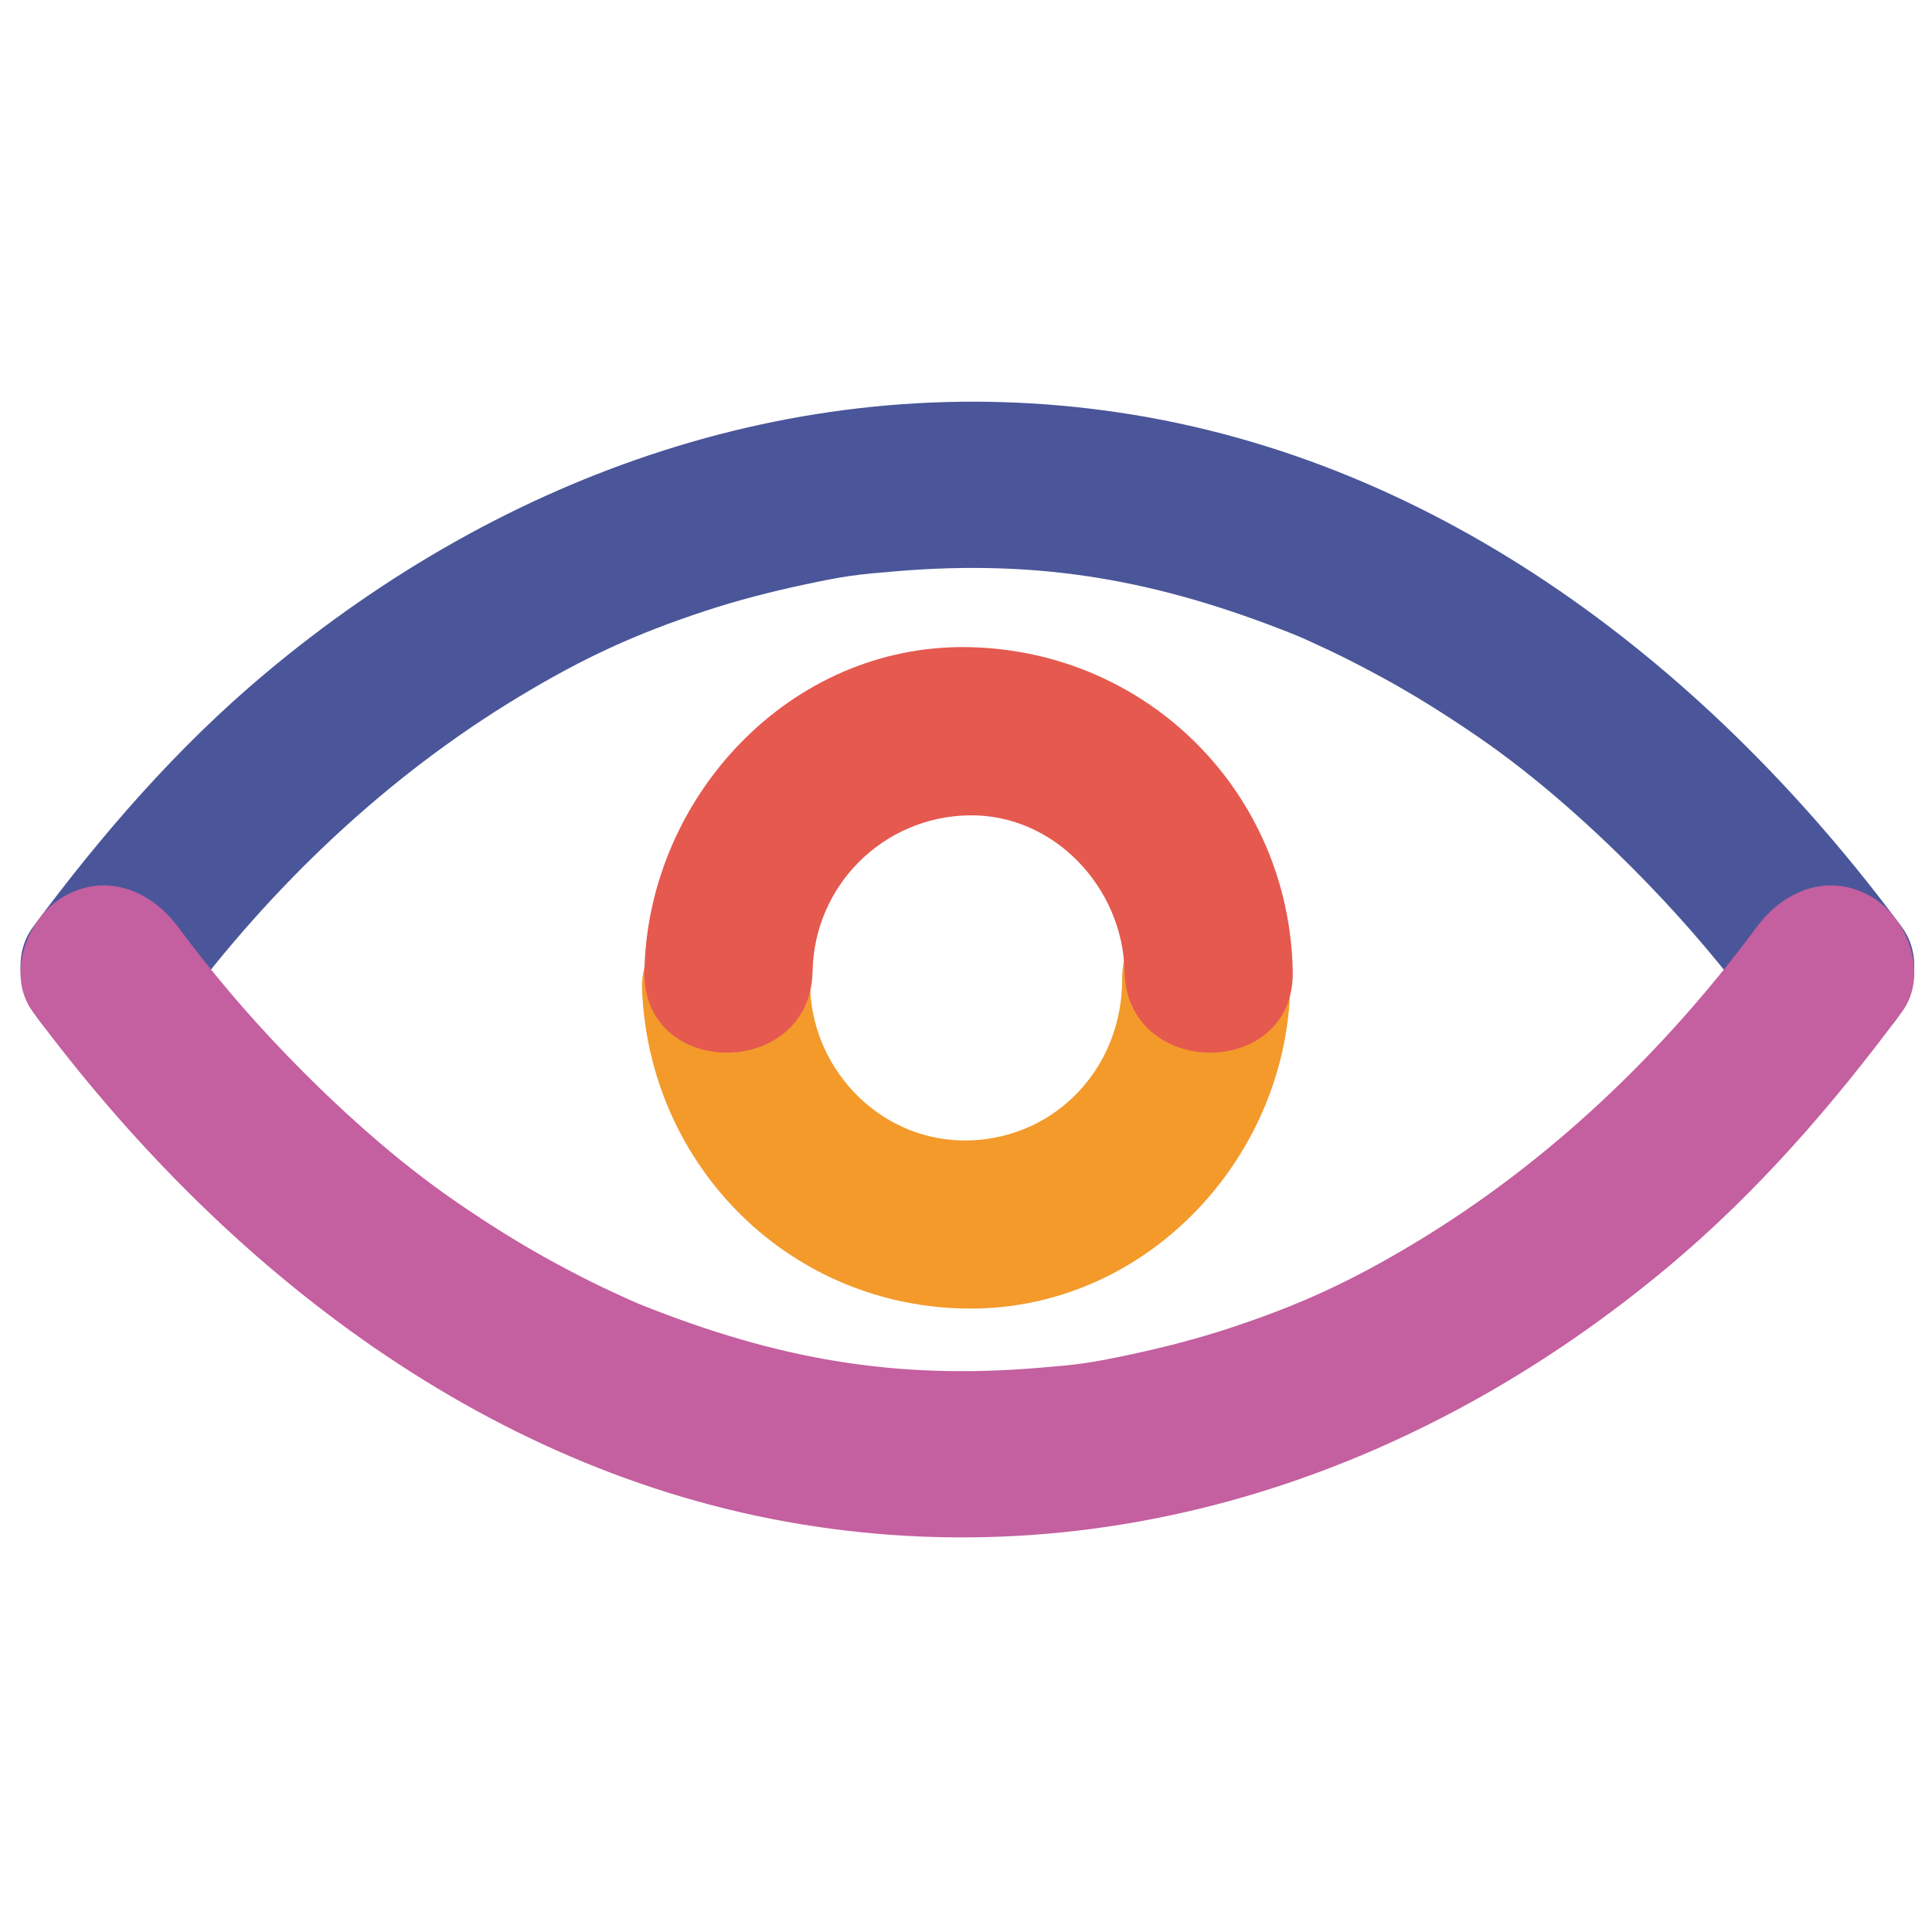
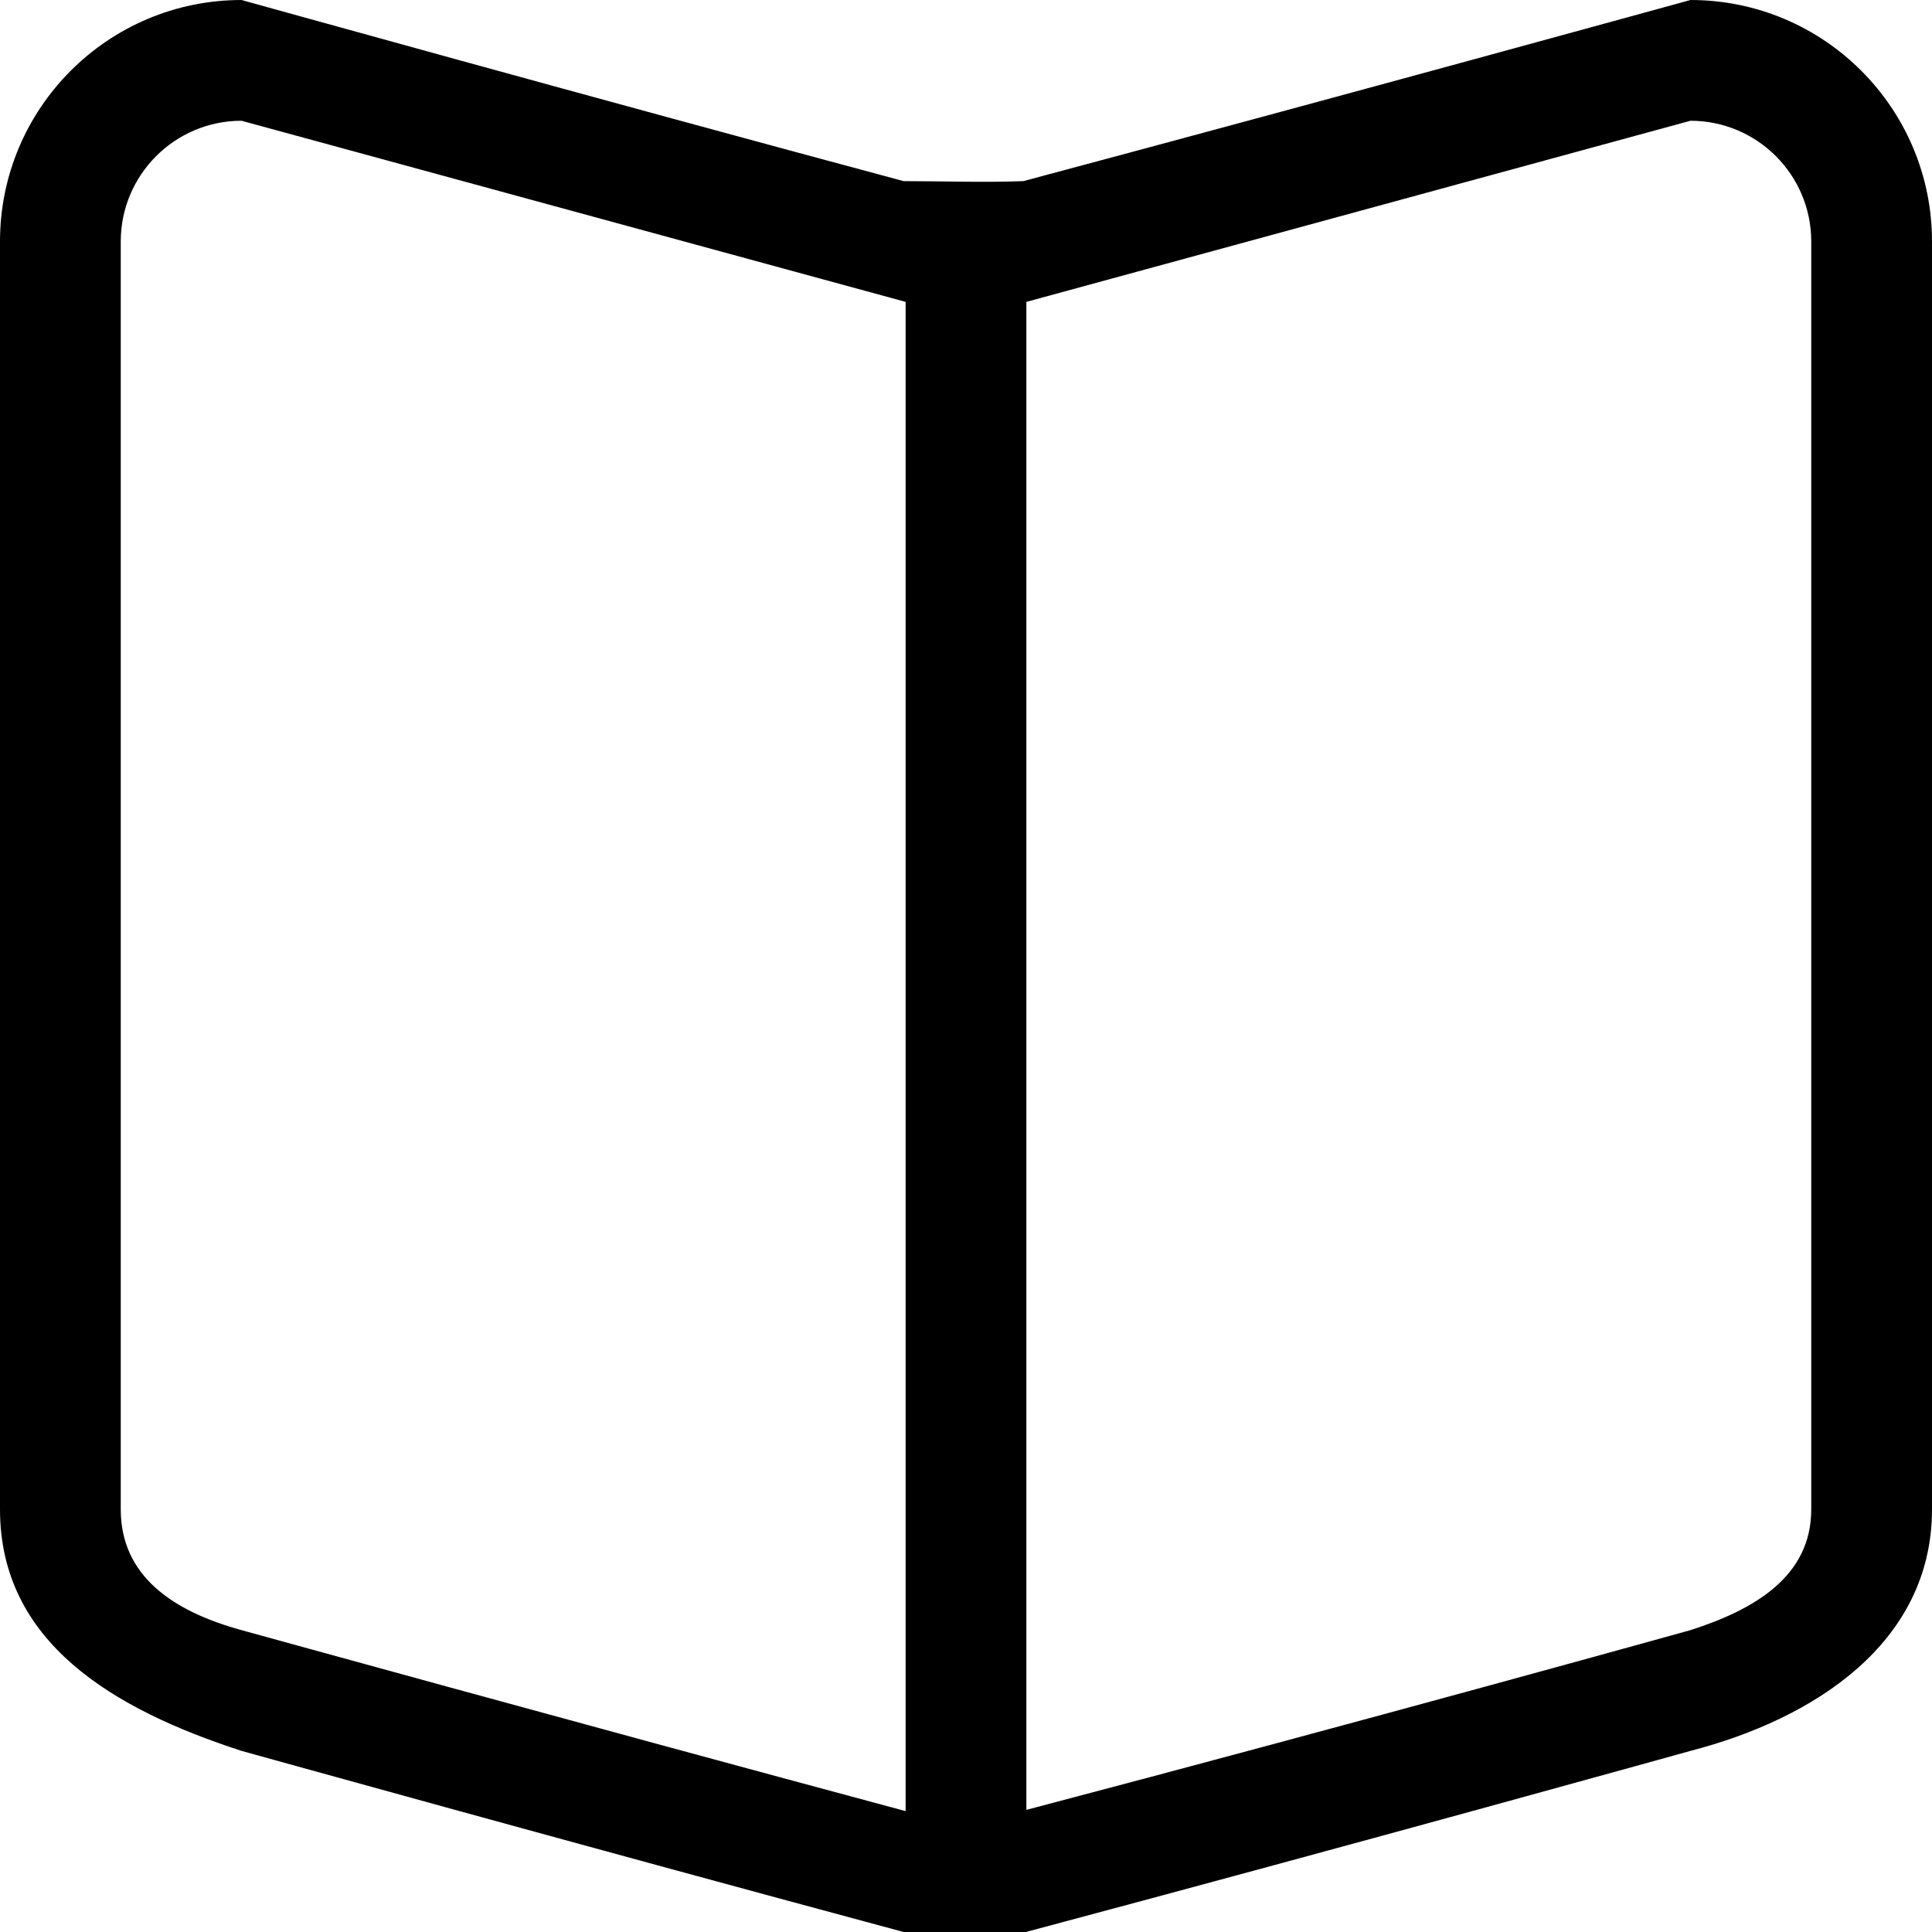
- <svg xmlns="http://www.w3.org/2000/svg" width="80px" height="80px" viewBox="0 0 1024 1024" class="icon" version="1.1">
-   <path d="M94.433 536.378c49.818-67.226 110.761-124.854 180.172-166.808 35.333-21.356 62.64-33.686 99.016-45.698 17.076-5.638 34.511-10.135 52.088-13.898 23.033-4.932 28.596-5.483 49.577-7.228 76.233-6.333 138.449 4.648 210.869 33.643 3.581 1.435 10.361 4.513 18.987 8.594 8.488 4.013 16.816 8.358 25.086 12.801 18.349 9.861 36.004 20.974 53.173 32.756 31.245 21.442 62.37 49.184 91.227 79.147 20.218 20.991 39.395 43.706 56.427 66.689 14.436 19.479 38.301 29.282 60.985 15.991 19.248-11.276 30.491-41.417 15.991-60.984-101.194-136.555-243.302-247.3-415.205-272.778-165.834-24.575-325.153 31.855-452.148 138.262-46.849 39.252-86.915 85.525-123.221 134.518-14.5 19.567-3.258 49.708 15.991 60.984 22.685 13.291 46.549 3.488 60.985-15.991z" fill="#4A5699" />
-   <path d="M931.055 491.378c-49.817 67.228-110.761 124.856-180.173 166.811-35.332 21.354-62.639 33.684-99.015 45.694-17.076 5.641-34.512 10.137-52.09 13.902-23.032 4.931-28.593 5.48-49.576 7.225-76.233 6.336-138.449-4.648-210.869-33.642-3.582-1.436-10.362-4.514-18.987-8.595-8.488-4.015-16.816-8.357-25.087-12.801-18.348-9.862-36.003-20.974-53.172-32.755-31.245-21.443-62.37-49.184-91.227-79.149-20.218-20.99-39.395-43.705-56.427-66.69-14.436-19.479-38.3-29.279-60.985-15.991-19.249 11.276-30.491 41.419-15.991 60.984C118.65 672.929 260.76 783.677 432.661 809.15c165.834 24.578 325.152-31.854 452.148-138.259 46.85-39.256 86.915-85.528 123.222-134.521 14.5-19.564 3.257-49.708-15.991-60.984-22.685-13.287-46.55-3.487-60.985 15.992z" fill="#C45FA0" />
-   <path d="M594.746 519.234c0.03 46.266-34.587 83.401-80.113 85.188-46.243 1.814-83.453-35.93-85.188-80.11-0.953-24.271-19.555-44.574-44.574-44.574-23.577 0-45.527 20.281-44.573 44.574 3.705 94.378 79.154 169.32 174.334 169.258 94.457-0.063 169.321-81.897 169.261-174.335-0.039-57.486-89.184-57.49-89.147-0.001z" fill="#F39A2B" />
-   <path d="M430.688 514.818c0.876-45.416 37.262-81.797 82.677-82.672 45.438-0.875 81.824 38.571 82.673 82.672 1.105 57.413 90.256 57.521 89.147 0-1.827-94.791-77.028-169.994-171.82-171.82-94.787-1.827-170.049 79.785-171.824 171.82-1.108 57.522 88.04 57.413 89.147 0z" fill="#E5594F" />
+ <svg xmlns="http://www.w3.org/2000/svg" width="60" height="60" viewBox="0 0 60 60" fill="none">
+   <path fill-rule="evenodd" clip-rule="evenodd" d="M56.25 46.875C56.25 48.945 54.512 49.98 52.5 50.625C52.5 50.625 42.294 53.466 31.875 56.207V9.375L52.5 3.75C54.57 3.75 56.25 5.43 56.25 7.5V46.875ZM28.125 56.246C17.884 53.494 7.5 50.625 7.5 50.625C5.37 50.04 3.75 48.945 3.75 46.875V7.5C3.75 5.43 5.43 3.75 7.5 3.75L28.125 9.375V32.811V56.246ZM52.5 0C52.5 0 41.646 2.989 31.781 5.625C30.546 5.672 29.301 5.625 28.063 5.625C18.666 3.105 7.5 0 7.5 0C3.358 0 0 3.358 0 7.5V46.875C0 51.017 3.534 53.087 7.5 54.375C7.5 54.375 17.612 57.188 28.063 60H31.86C42.398 57.188 52.5 54.375 52.5 54.375C56.349 53.379 60 51.017 60 46.875V7.5C60 3.358 56.642 0 52.5 0Z" fill="black" />
</svg>
